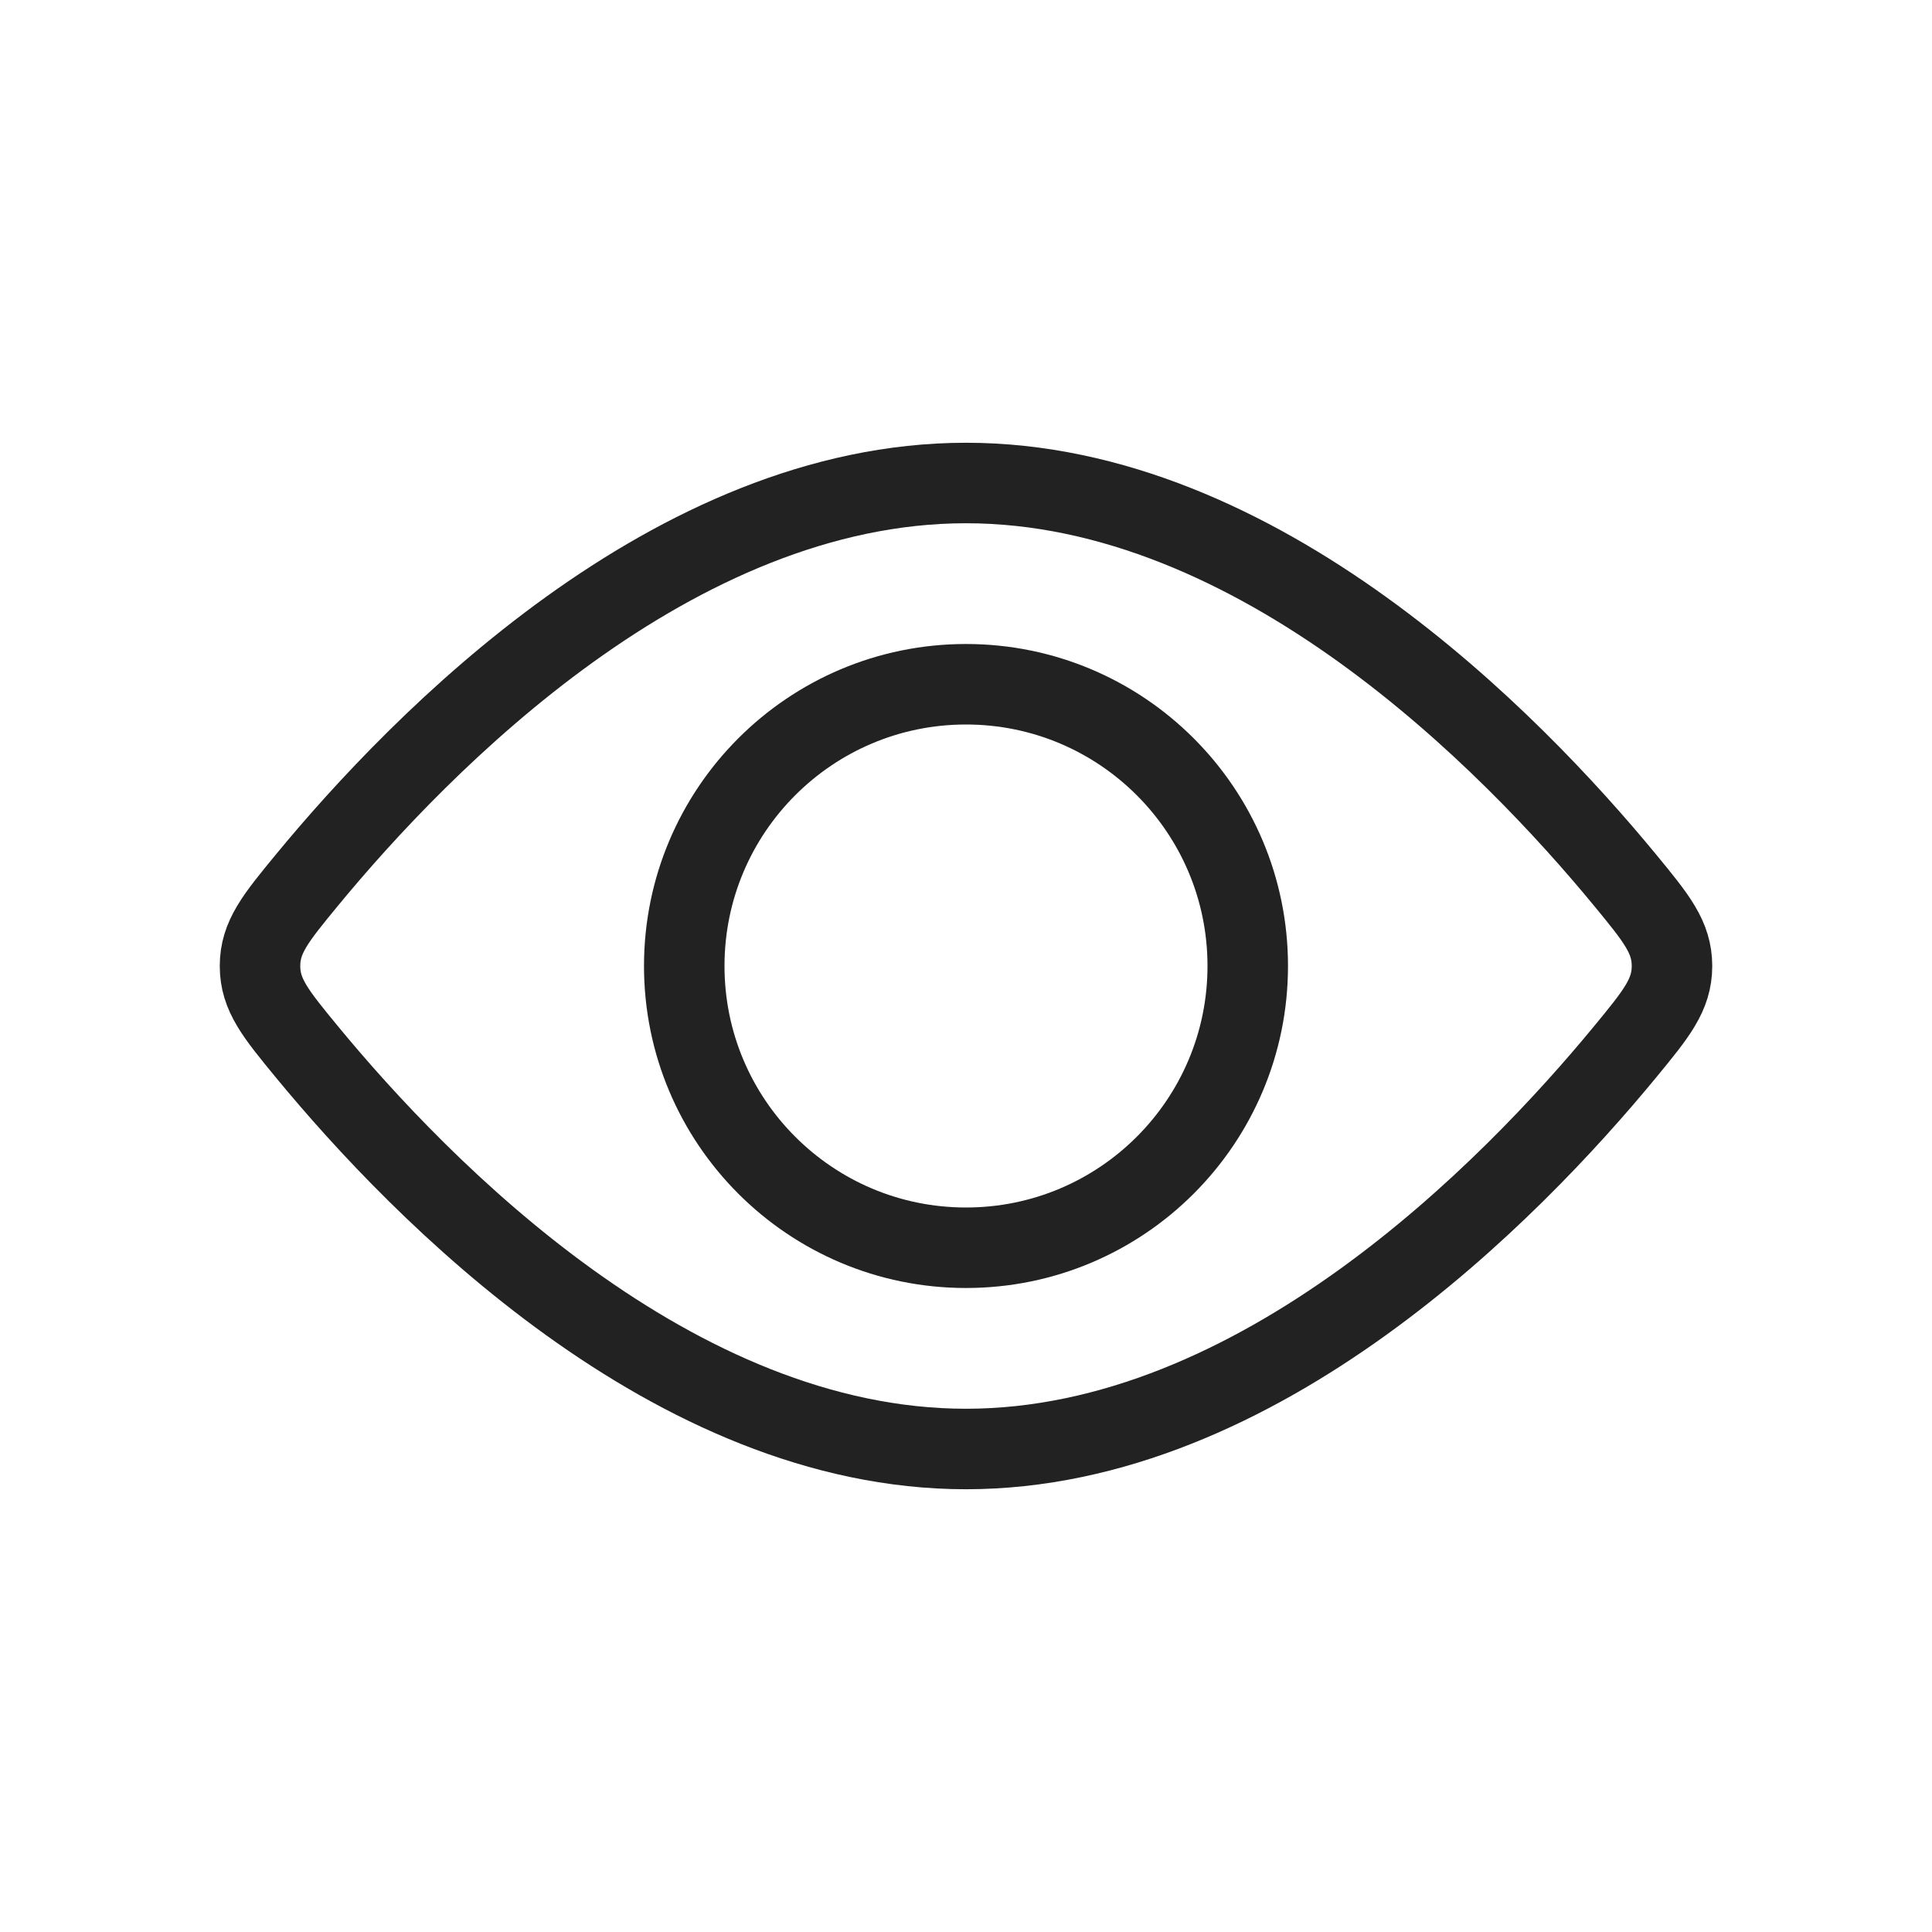
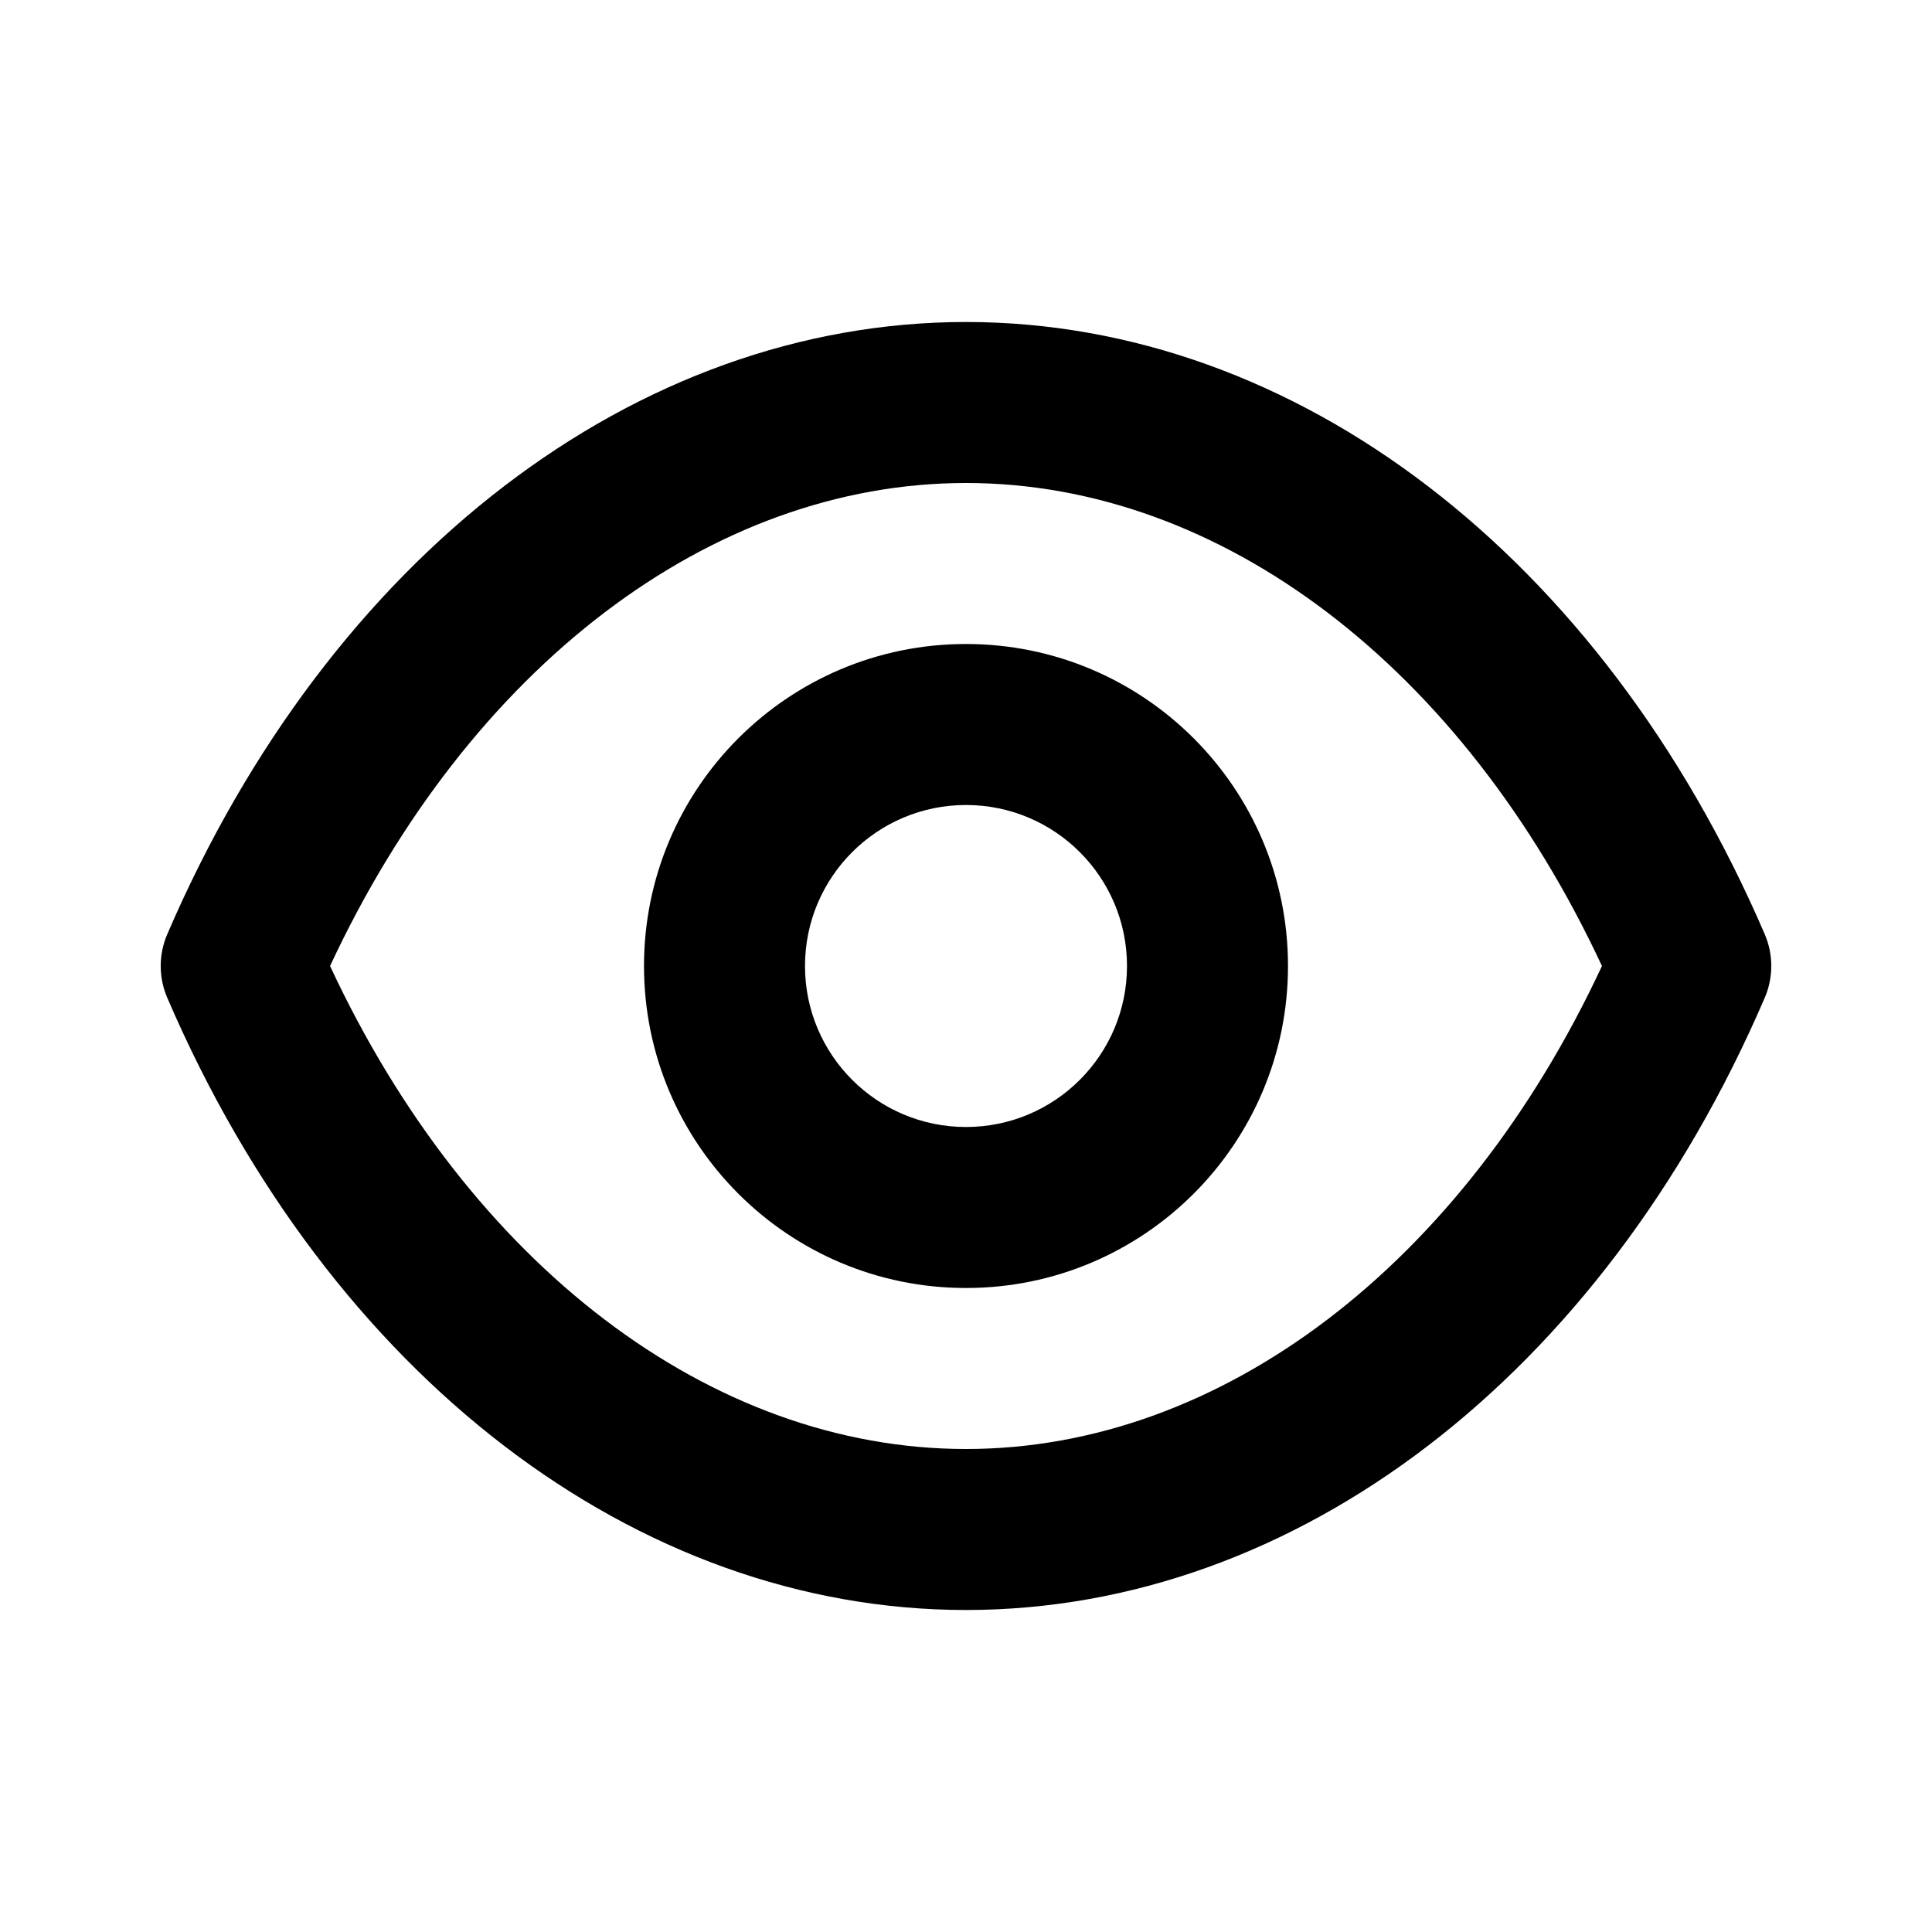
- <svg xmlns="http://www.w3.org/2000/svg" width="24" height="24" viewBox="0 0 24 24" fill="none">
-   <circle cx="12" cy="12" r="3.5" stroke="#222222" />
-   <path d="M20.188 10.934C20.576 11.406 20.77 11.641 20.77 12C20.77 12.359 20.576 12.594 20.188 13.066C18.768 14.79 15.636 18 12 18C8.364 18 5.232 14.79 3.812 13.066C3.424 12.594 3.23 12.359 3.23 12C3.23 11.641 3.424 11.406 3.812 10.934C5.232 9.21 8.364 6 12 6C15.636 6 18.768 9.21 20.188 10.934Z" stroke="#222222" />
+ <svg xmlns="http://www.w3.org/2000/svg" fill="#000000" width="24px" height="24px" viewBox="0 0 24 24">
+   <g id="SVGRepo_bgCarrier" stroke-width="0" />
+   <g id="SVGRepo_tracerCarrier" stroke-linecap="round" stroke-linejoin="round" />
+   <g id="SVGRepo_iconCarrier">
+     <path d="M21.92,11.6C19.9,6.91,16.1,4,12,4S4.1,6.91,2.08,11.6a1,1,0,0,0,0,.8C4.1,17.09,7.9,20,12,20s7.9-2.91,9.92-7.6A1,1,0,0,0,21.92,11.6ZM12,18c-3.17,0-6.17-2.29-7.9-6C5.83,8.29,8.83,6,12,6s6.17,2.29,7.9,6C18.17,15.71,15.17,18,12,18ZM12,8a4,4,0,1,0,4,4A4,4,0,0,0,12,8Zm0,6a2,2,0,1,1,2-2A2,2,0,0,1,12,14Z" />
+   </g>
</svg>
